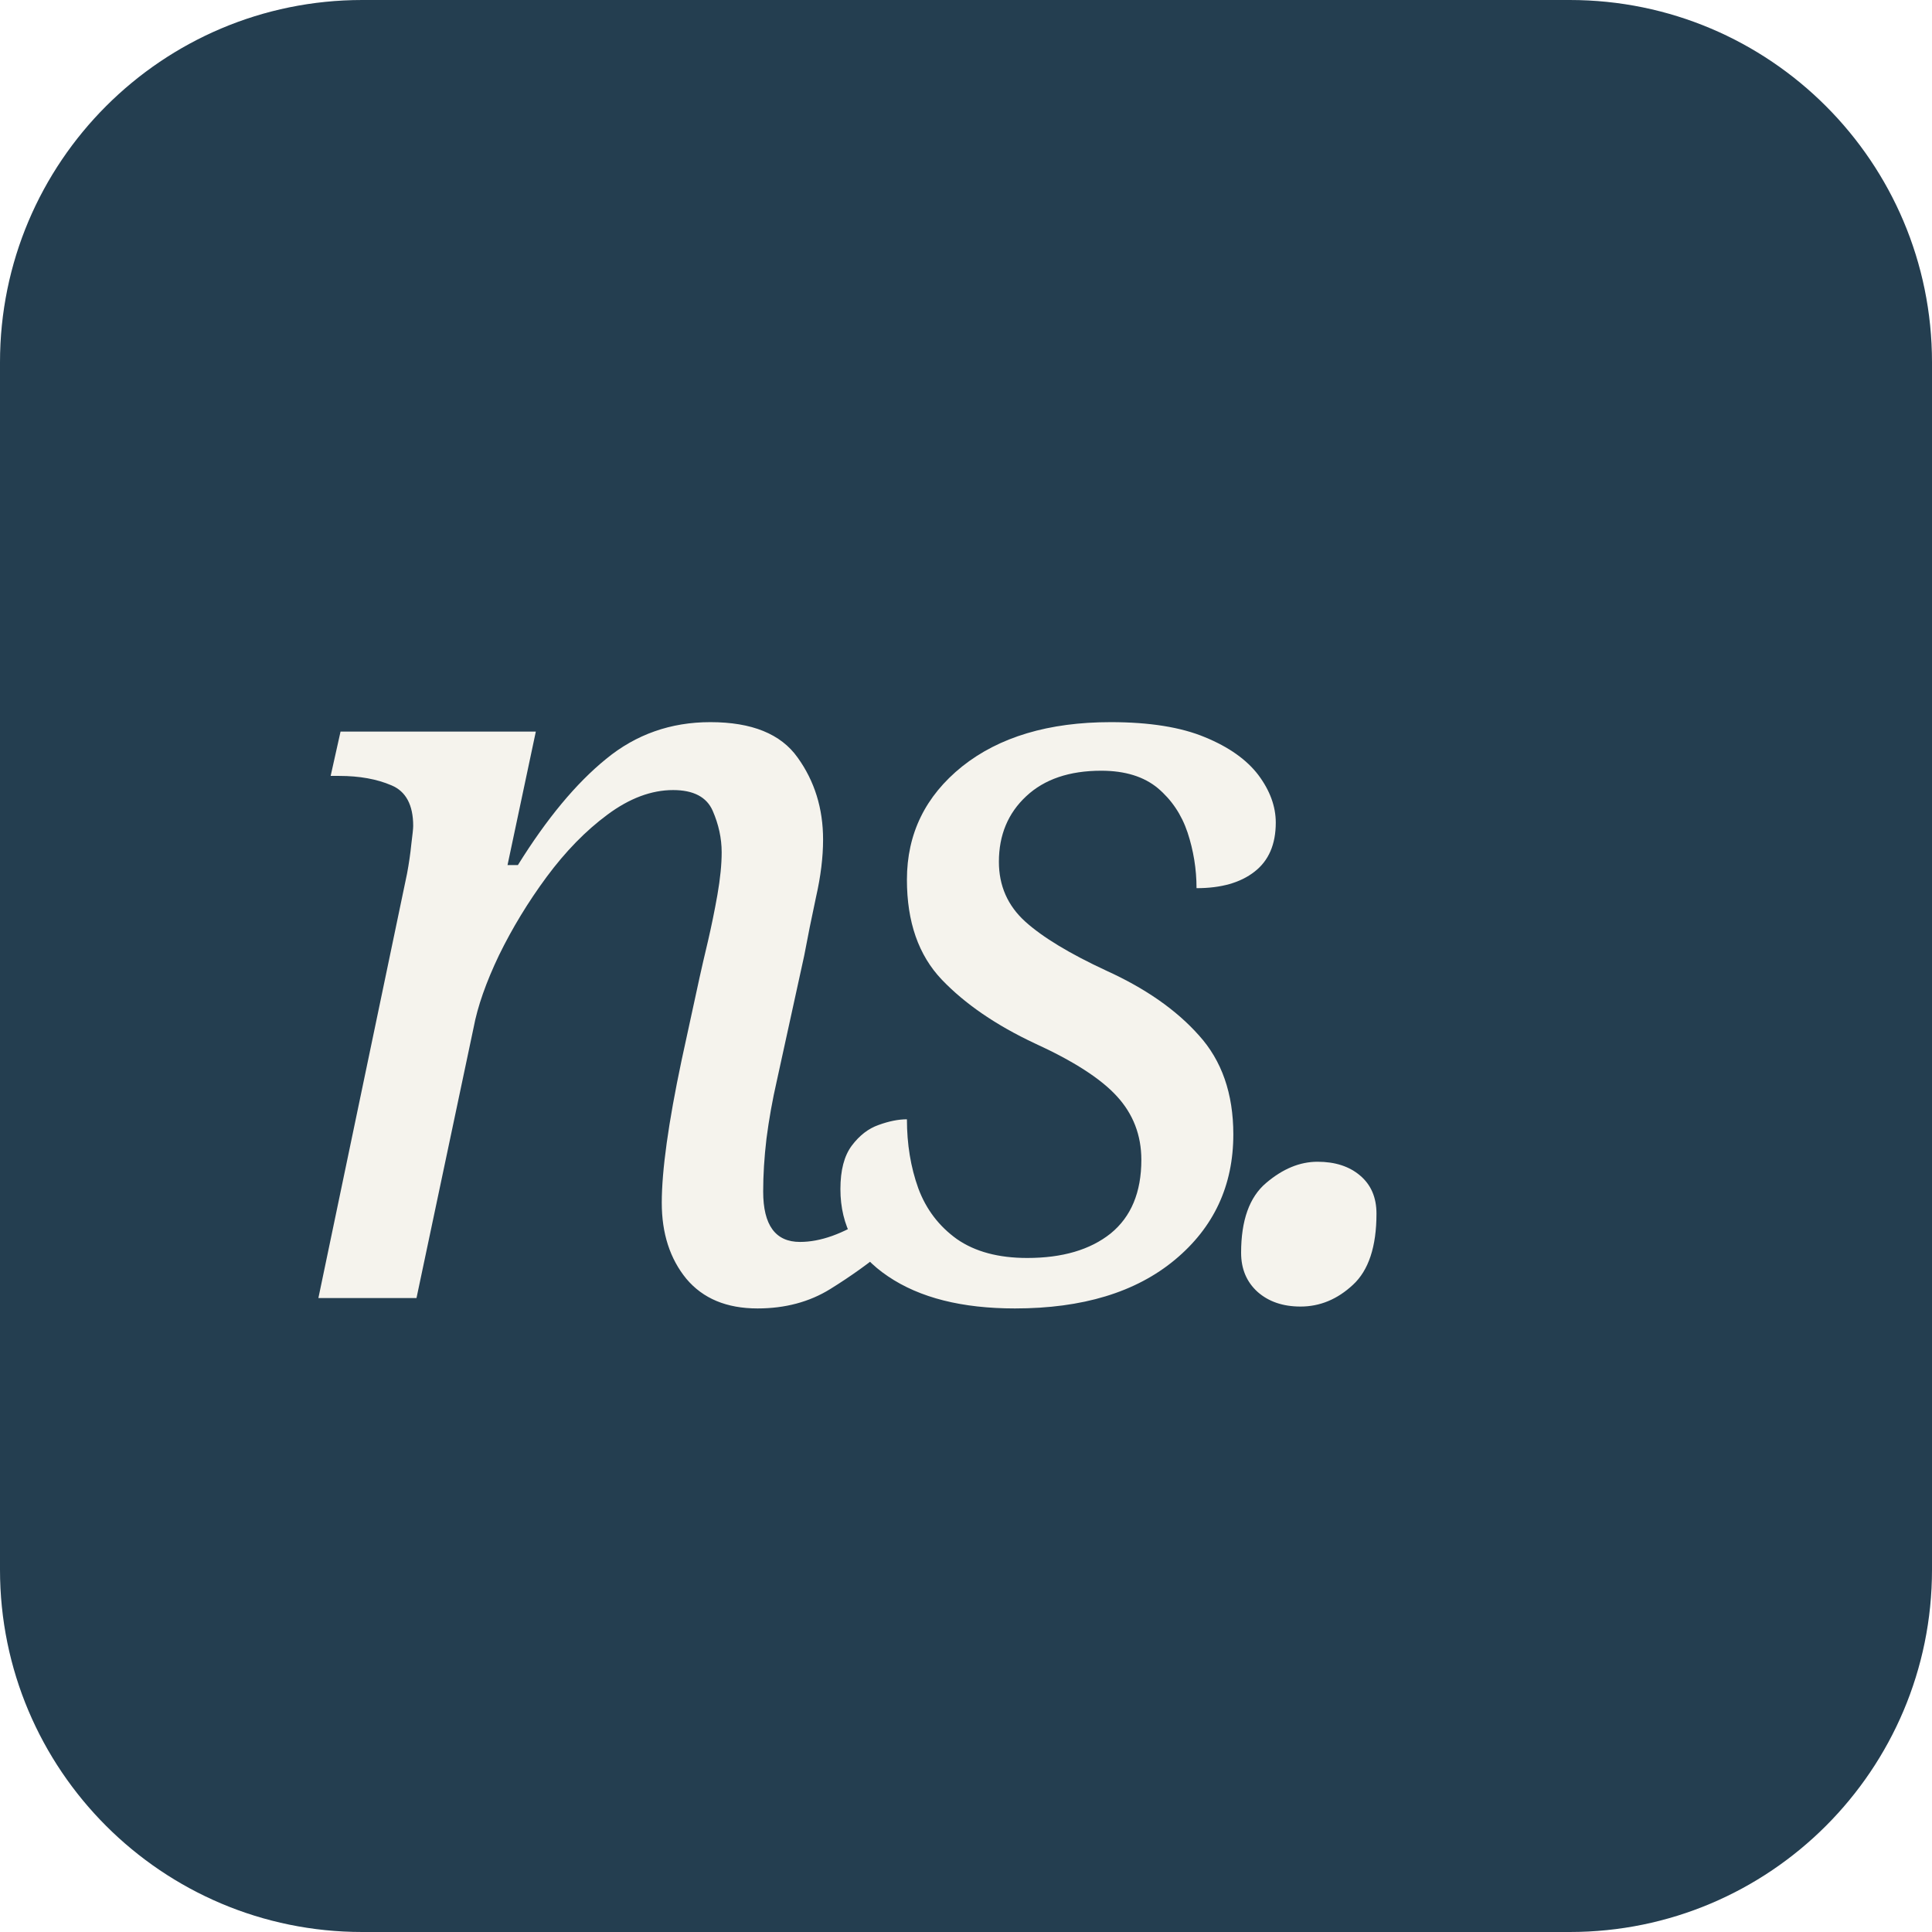
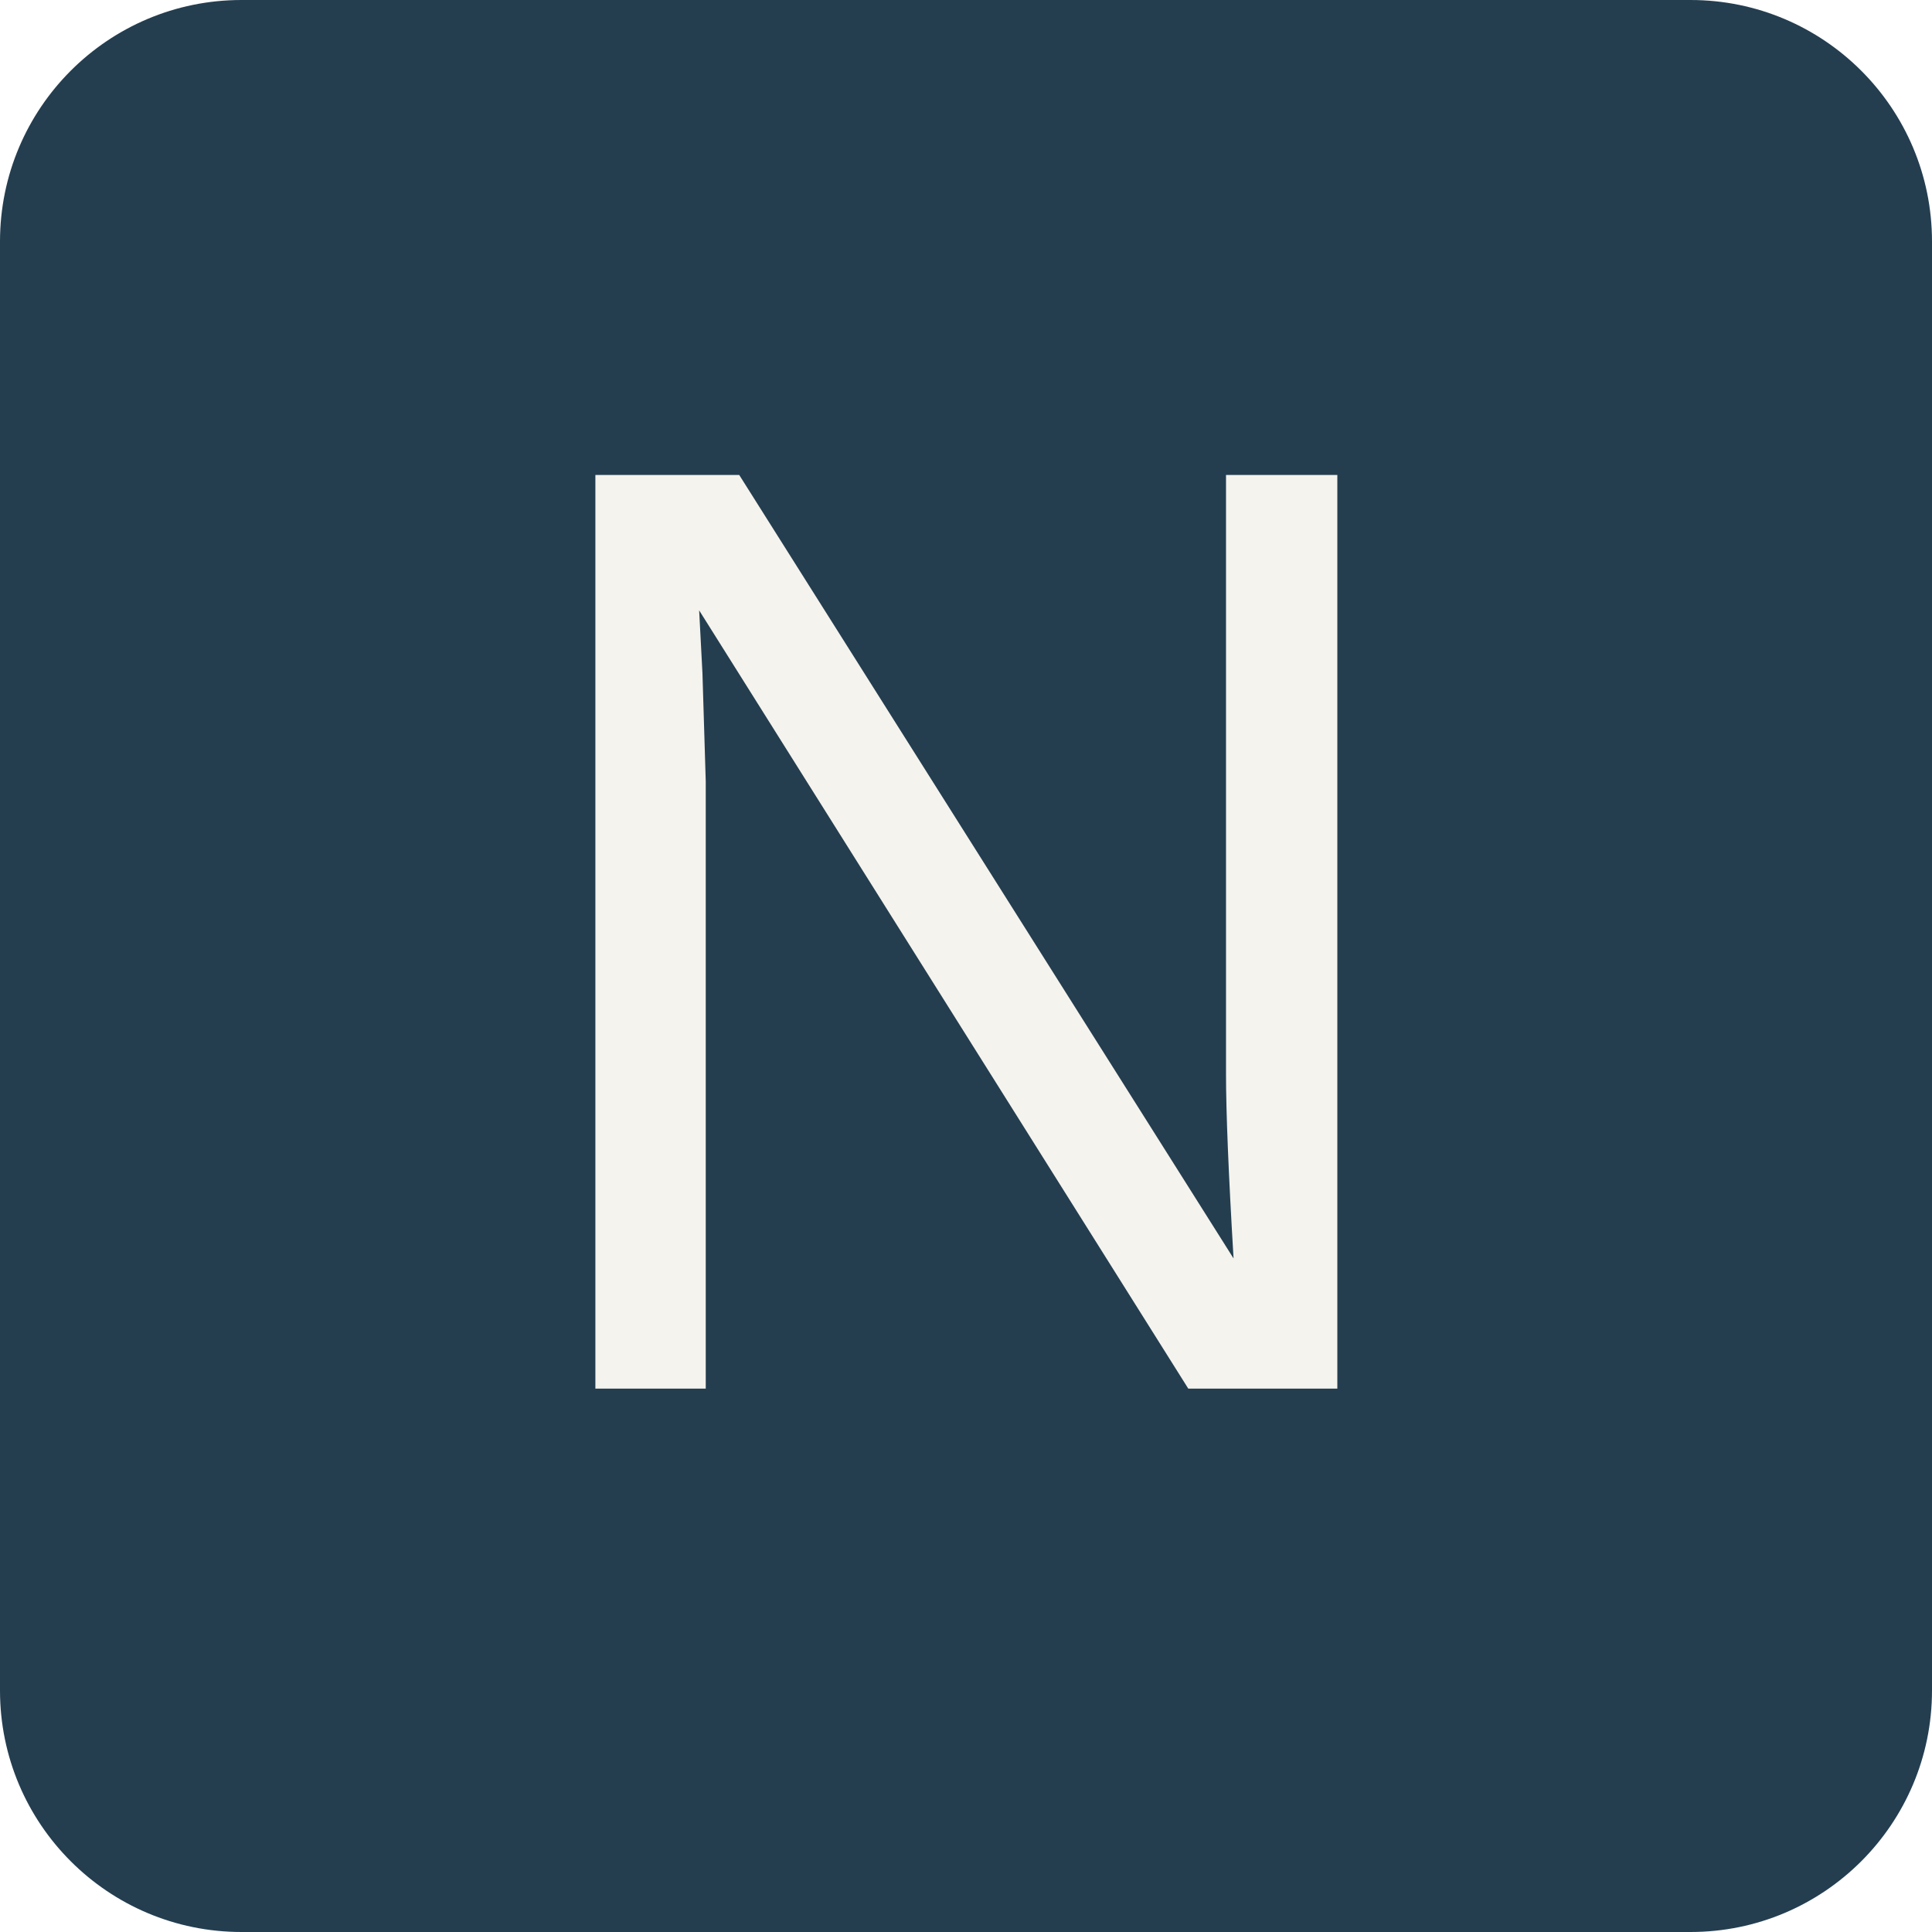
<svg xmlns="http://www.w3.org/2000/svg" viewBox="0 0 64 64">
-   <rect width="64" height="64" rx="12" fill="#243e50" />
-   <text x="9" y="43" font-family="Georgia,serif" font-style="italic" font-size="35" letter-spacing="-3" fill="#f5f3ed">ns.</text>
+   <rect width="64" height="64" rx="8" fill="#243e50" />
+   <text x="32" y="46" text-anchor="middle" font-family="Arial,sans-serif" font-size="44" fill="#f5f3ed">N</text>
</svg>
